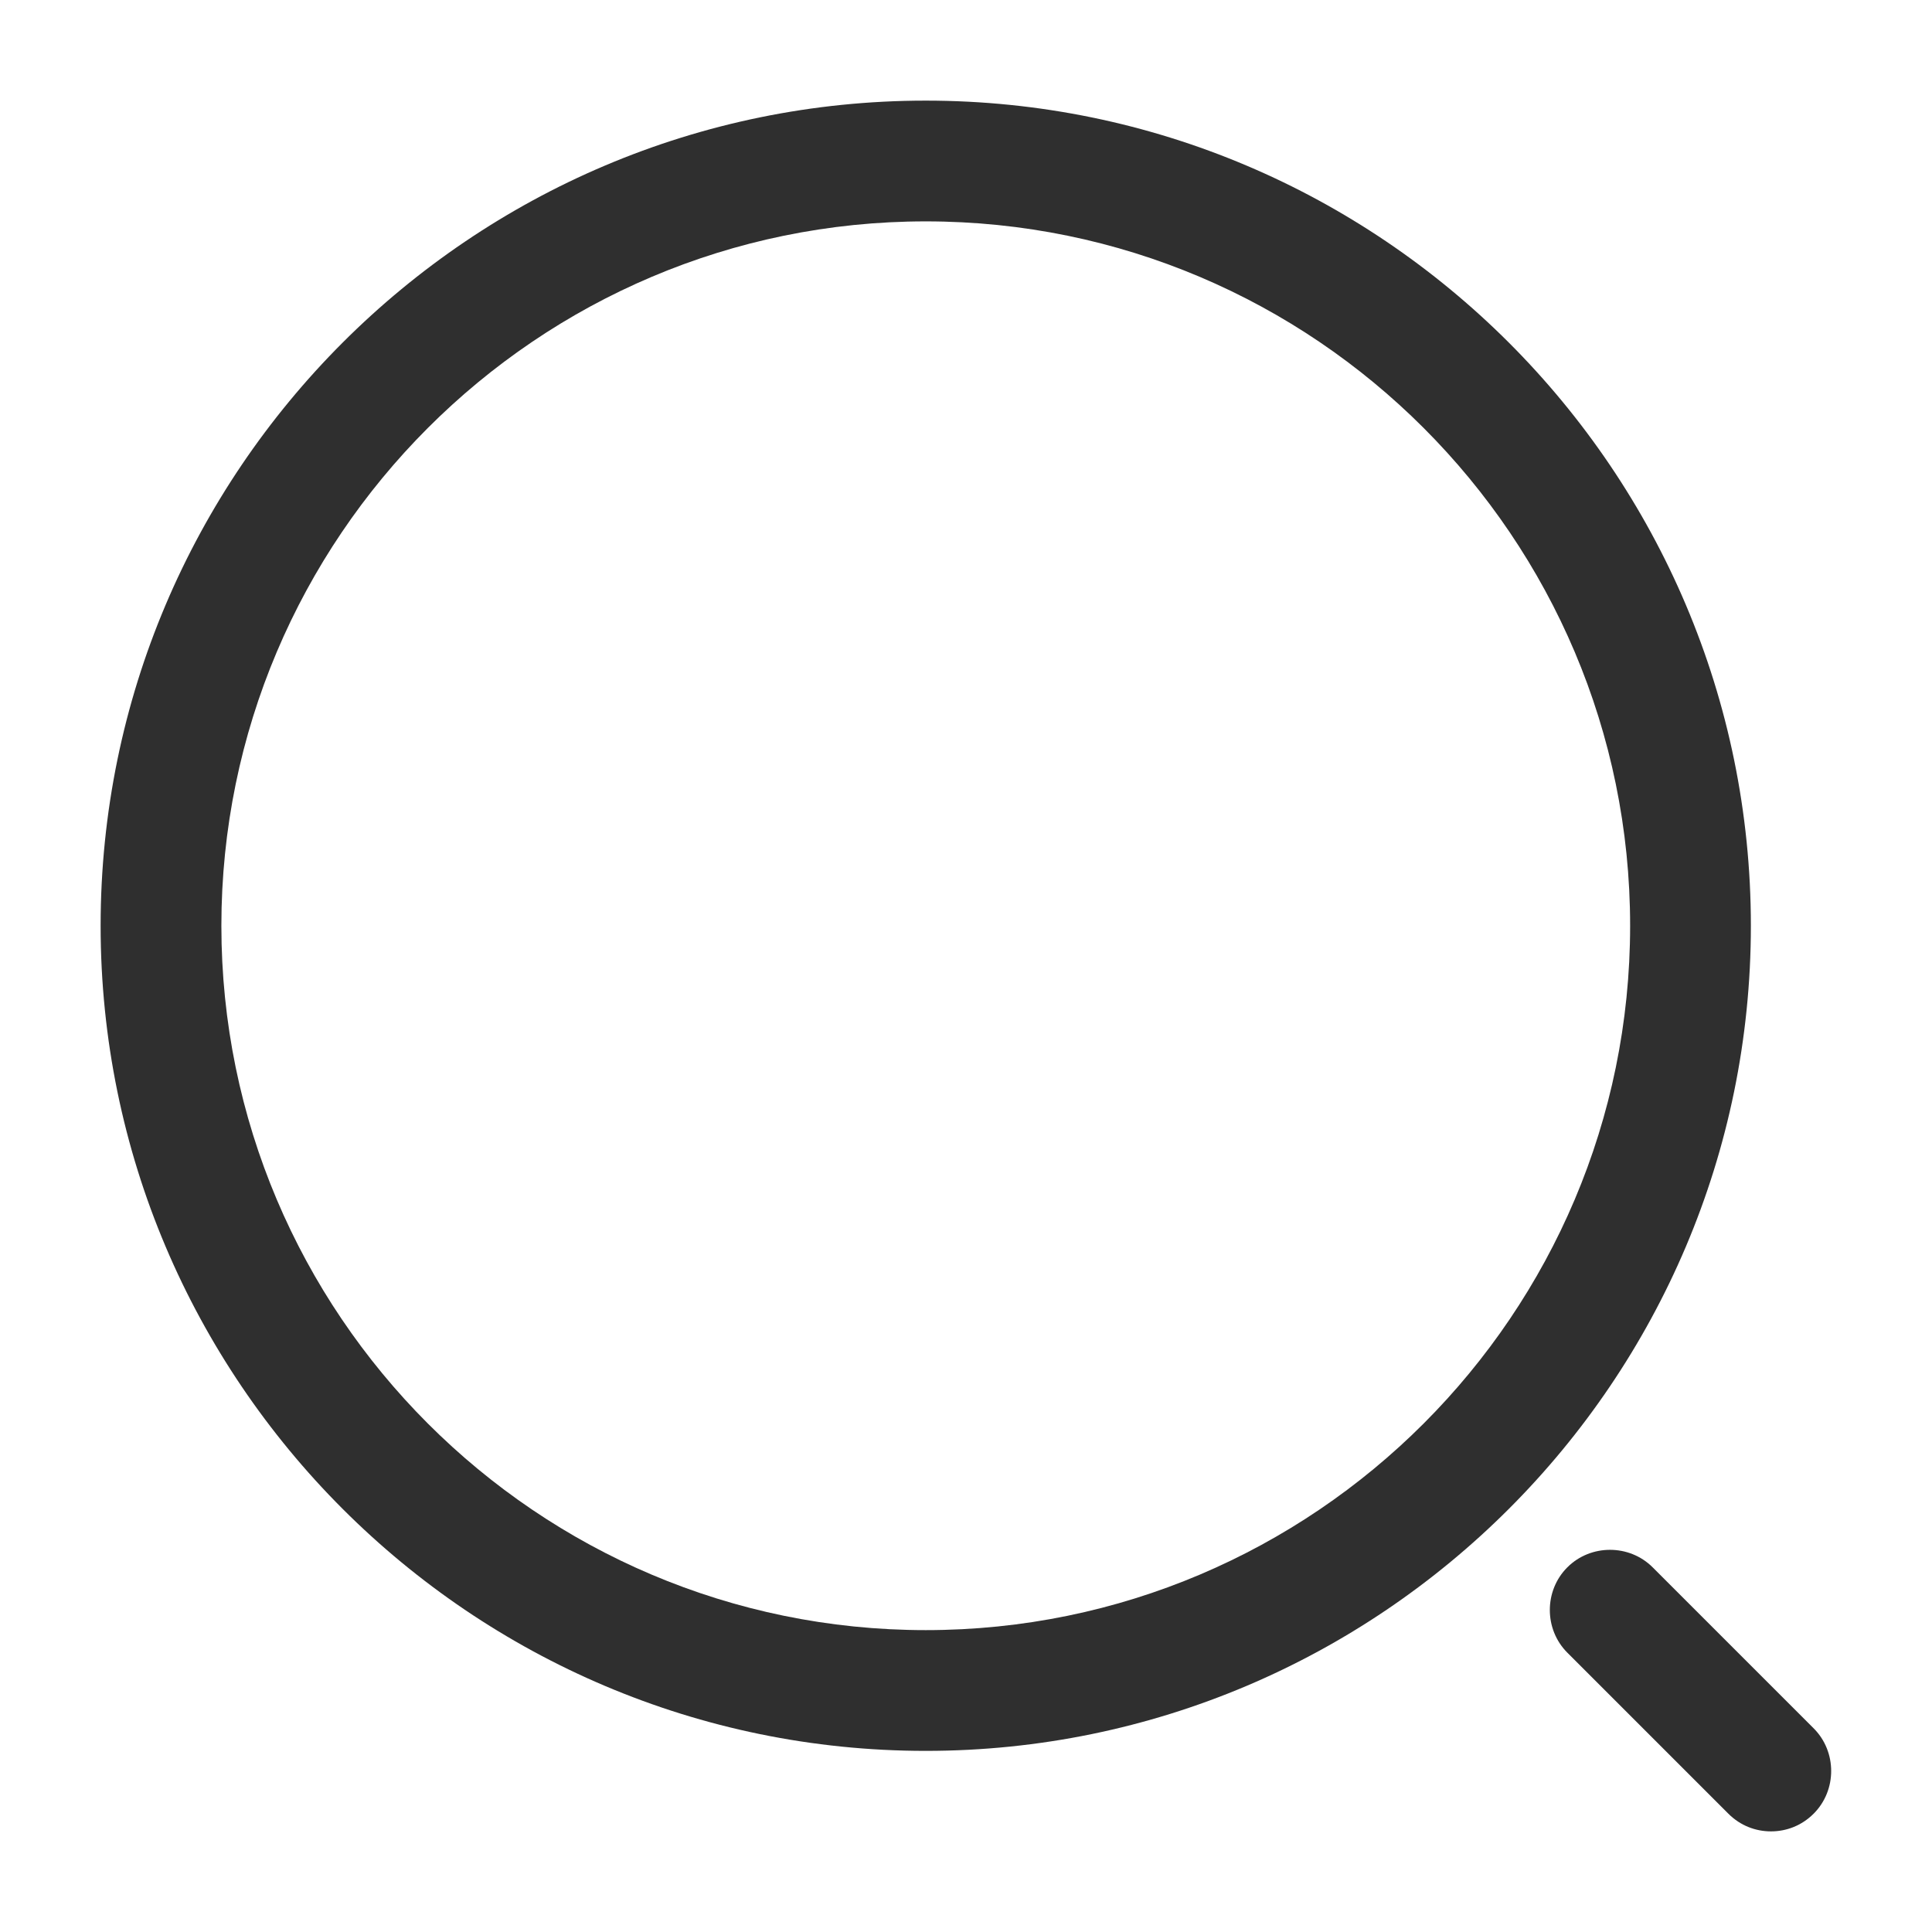
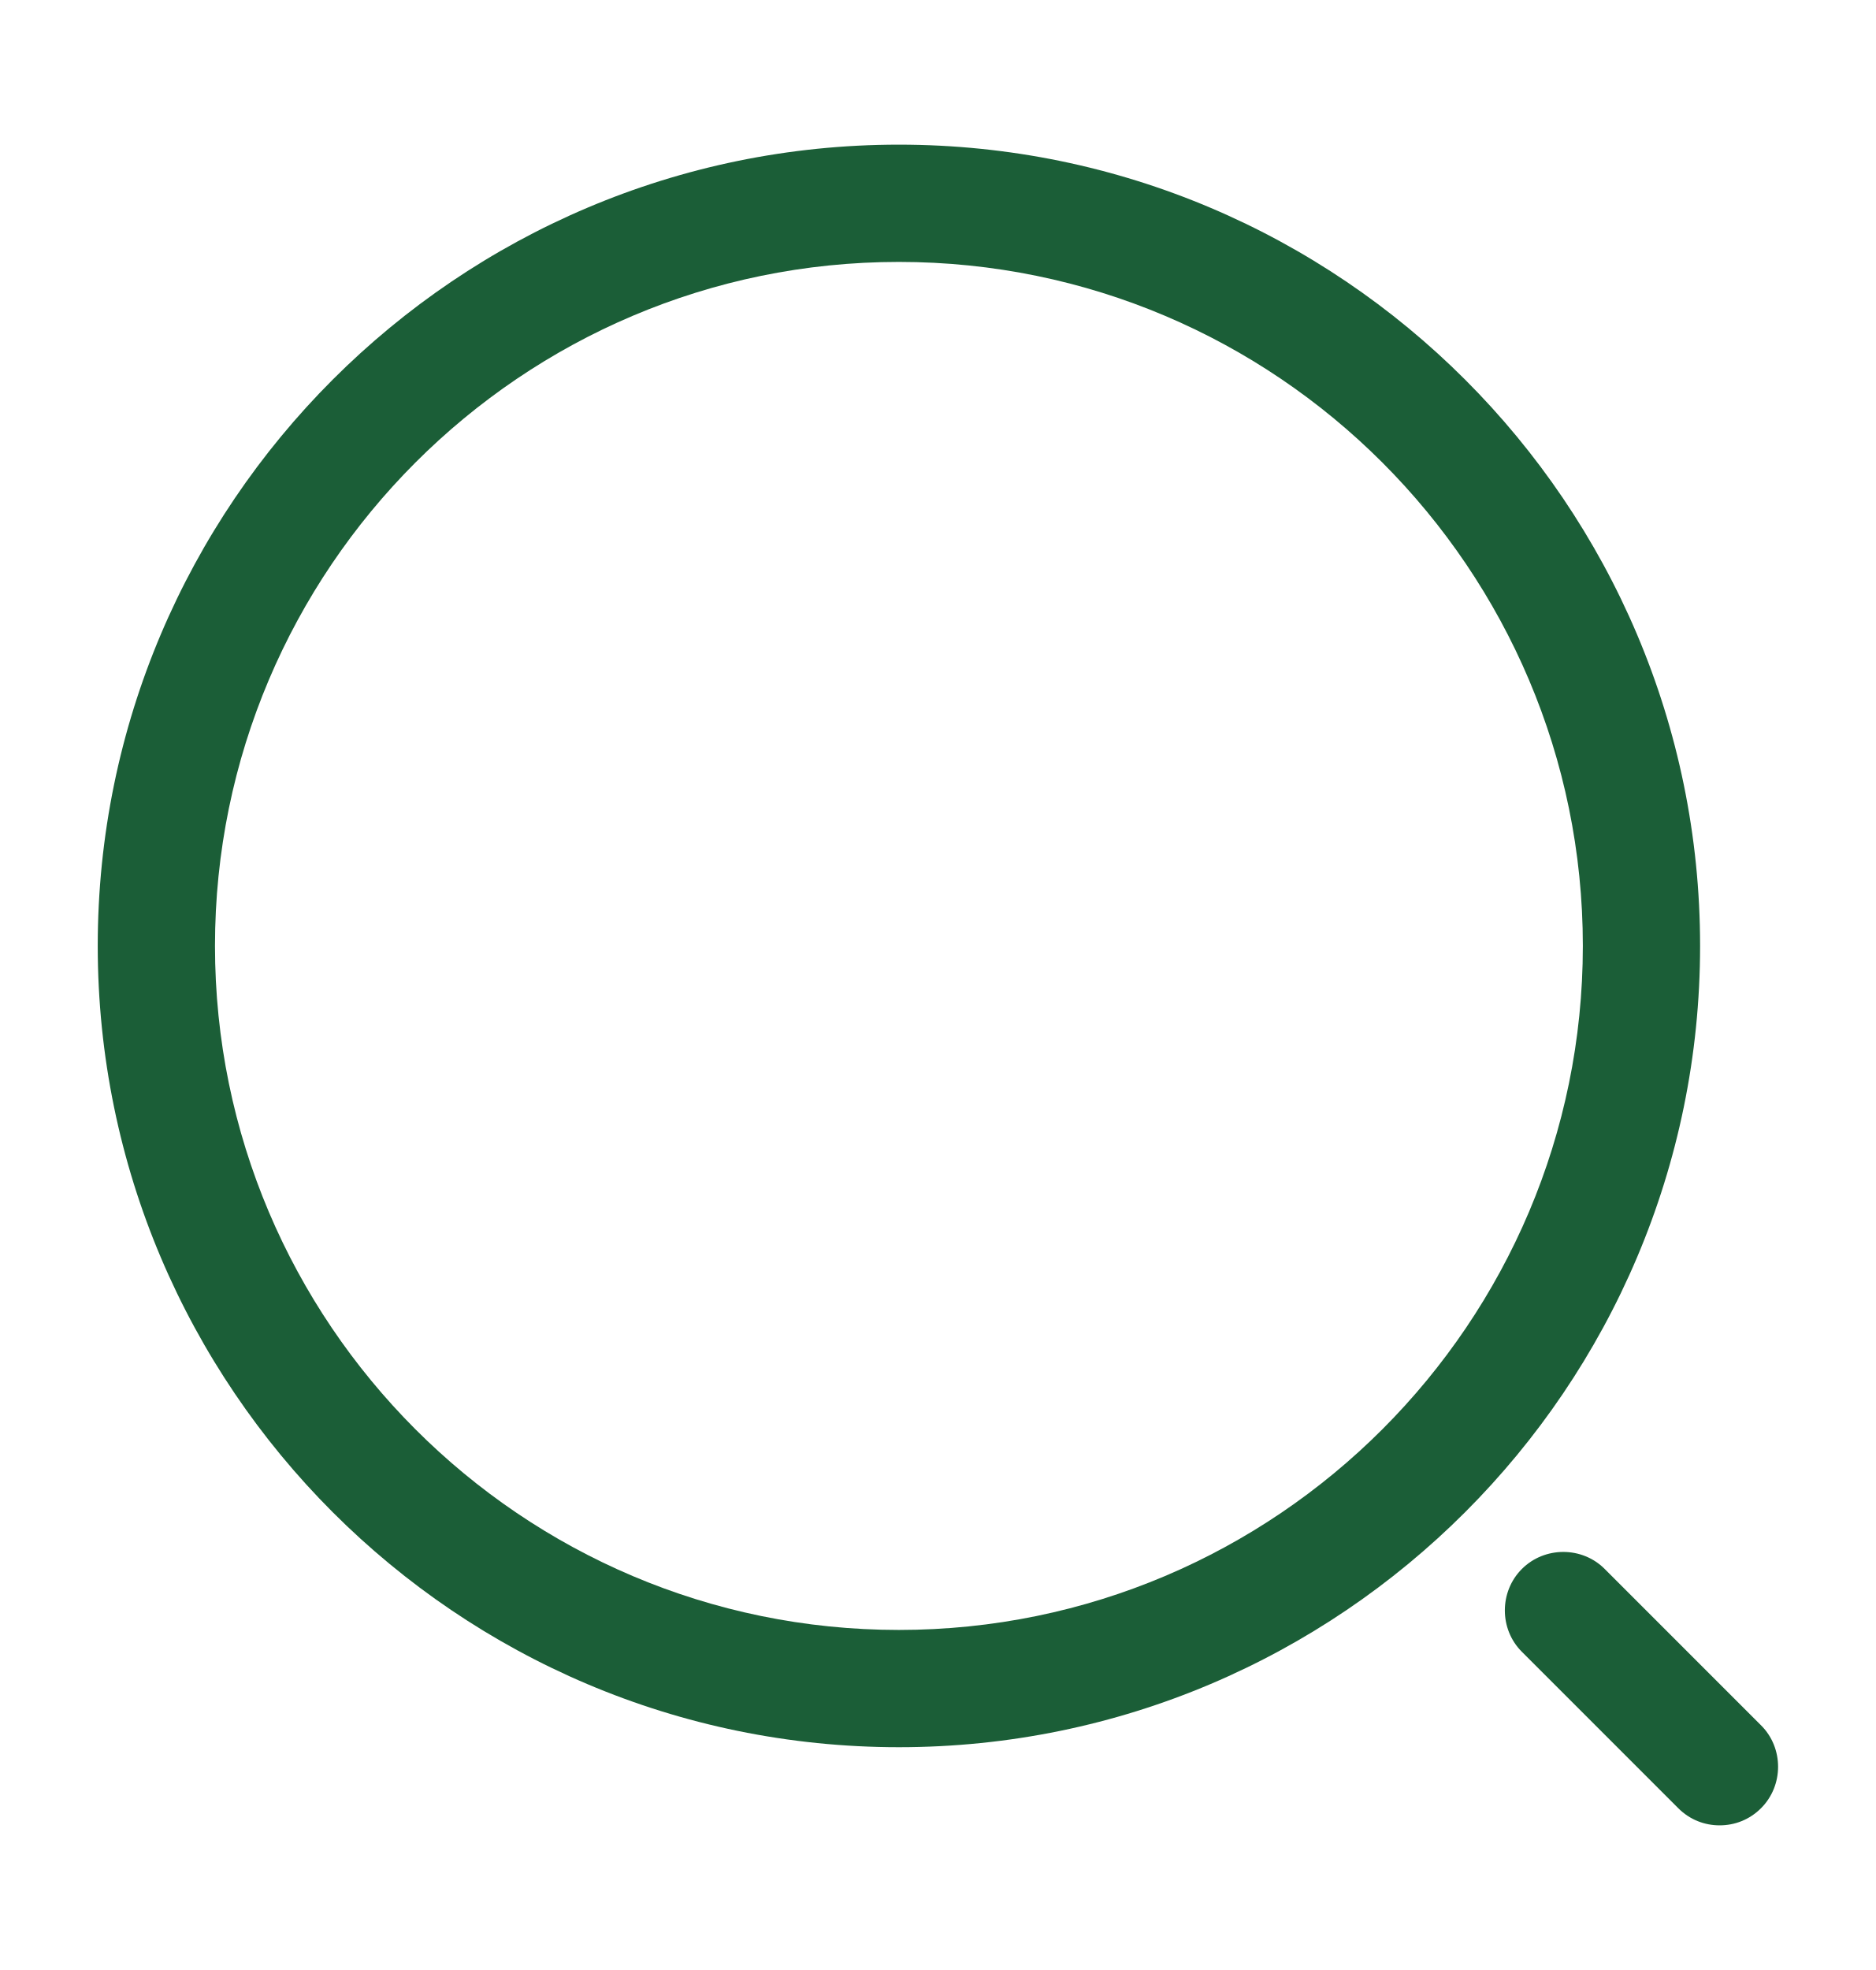
- <svg xmlns="http://www.w3.org/2000/svg" width="24" height="24" viewBox="0 0 24 24" fill="none">
-   <path d="M11.5 21.75C5.85 21.75 1.25 17.15 1.25 11.5C1.25 5.85 5.85 1.25 11.5 1.25C17.15 1.25 21.75 5.85 21.75 11.5C21.75 17.15 17.15 21.75 11.5 21.75ZM11.5 2.75C6.67 2.75 2.75 6.68 2.75 11.5C2.75 16.32 6.67 20.25 11.5 20.25C16.33 20.25 20.25 16.32 20.25 11.5C20.25 6.68 16.33 2.75 11.5 2.75Z" fill="#2F2F2F" />
-   <path d="M22 22.75C21.81 22.75 21.62 22.68 21.47 22.53L19.47 20.53C19.18 20.24 19.18 19.76 19.47 19.47C19.76 19.18 20.24 19.18 20.53 19.47L22.53 21.47C22.82 21.76 22.82 22.24 22.53 22.53C22.38 22.68 22.19 22.75 22 22.75Z" fill="#2F2F2F" />
+ <svg xmlns="http://www.w3.org/2000/svg" width="20" height="21" viewBox="0 0 20 21" fill="none">
+   <path d="M9.583 18.625C4.875 18.625 1.042 14.792 1.042 10.083C1.042 5.375 4.875 1.542 9.583 1.542C14.292 1.542 18.125 5.375 18.125 10.083C18.125 14.792 14.292 18.625 9.583 18.625ZM9.583 2.792C5.558 2.792 2.292 6.067 2.292 10.083C2.292 14.1 5.558 17.375 9.583 17.375C13.608 17.375 16.875 14.1 16.875 10.083C16.875 6.067 13.608 2.792 9.583 2.792Z" fill="#1B5E37" />
+   <path d="M18.333 19.458C18.175 19.458 18.017 19.4 17.892 19.275L16.225 17.608C15.983 17.367 15.983 16.967 16.225 16.725C16.467 16.483 16.867 16.483 17.108 16.725L18.775 18.392C19.017 18.633 19.017 19.033 18.775 19.275C18.65 19.4 18.492 19.458 18.333 19.458Z" fill="#1B5E37" />
</svg>
